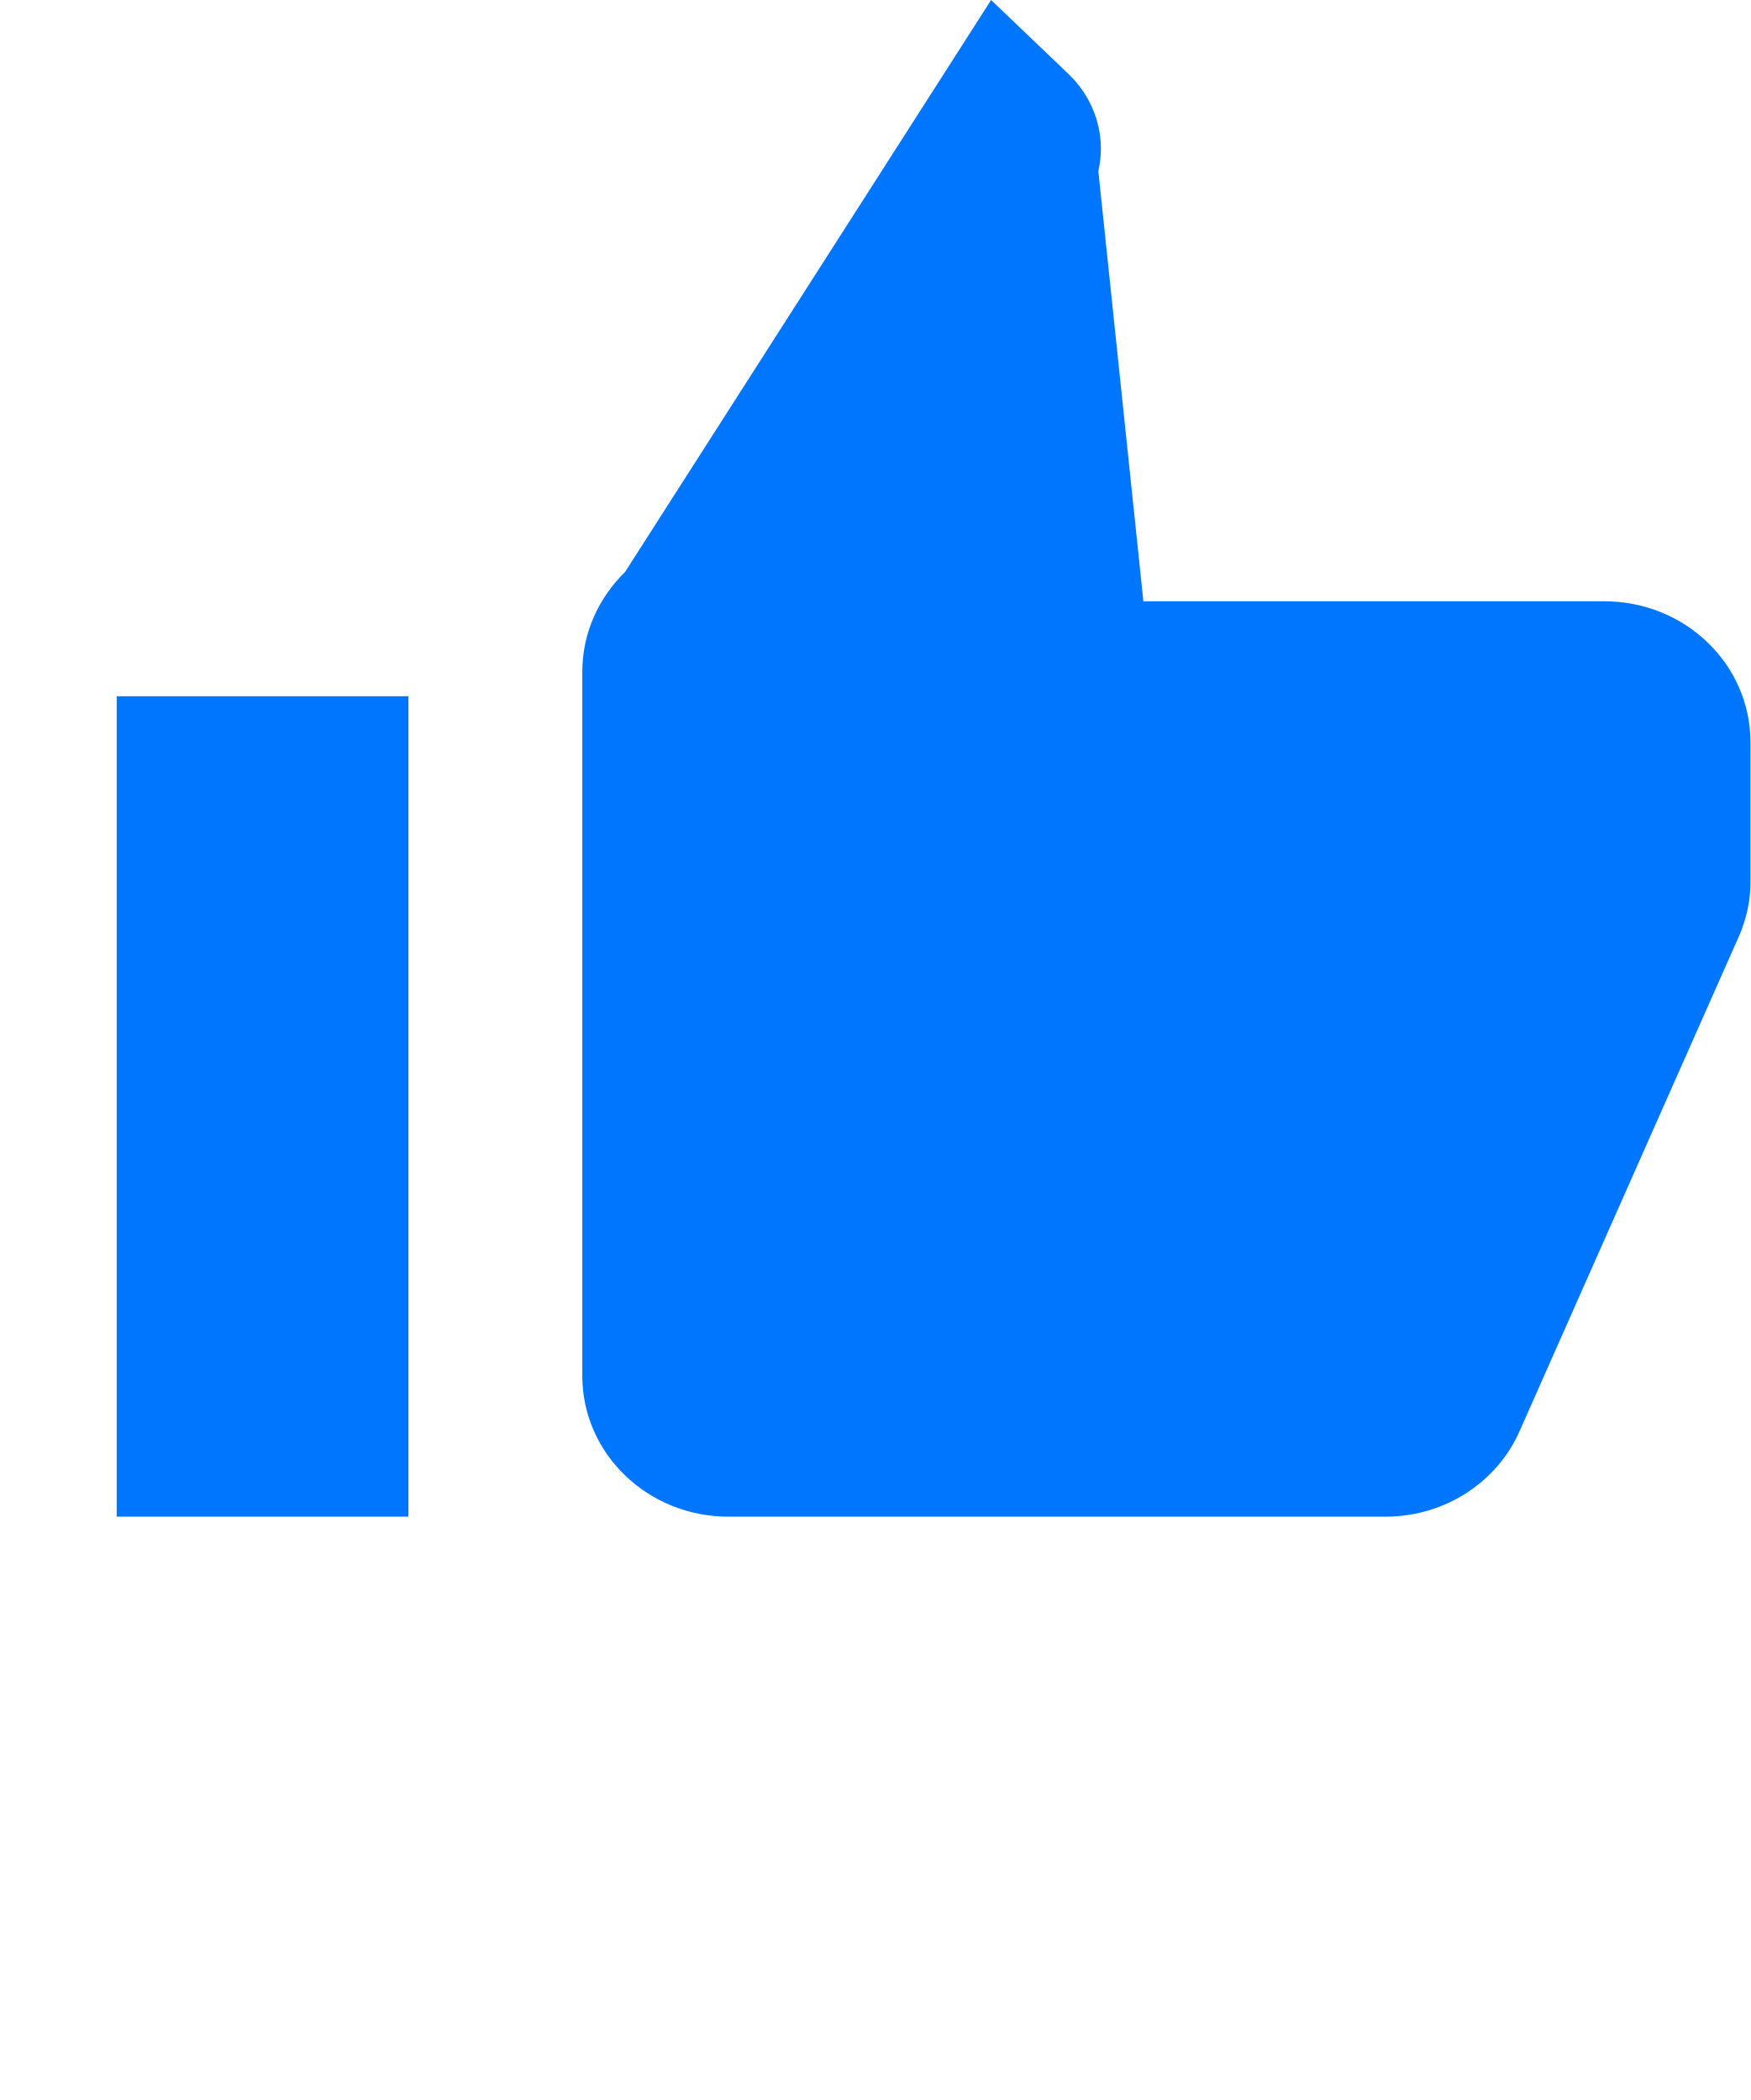
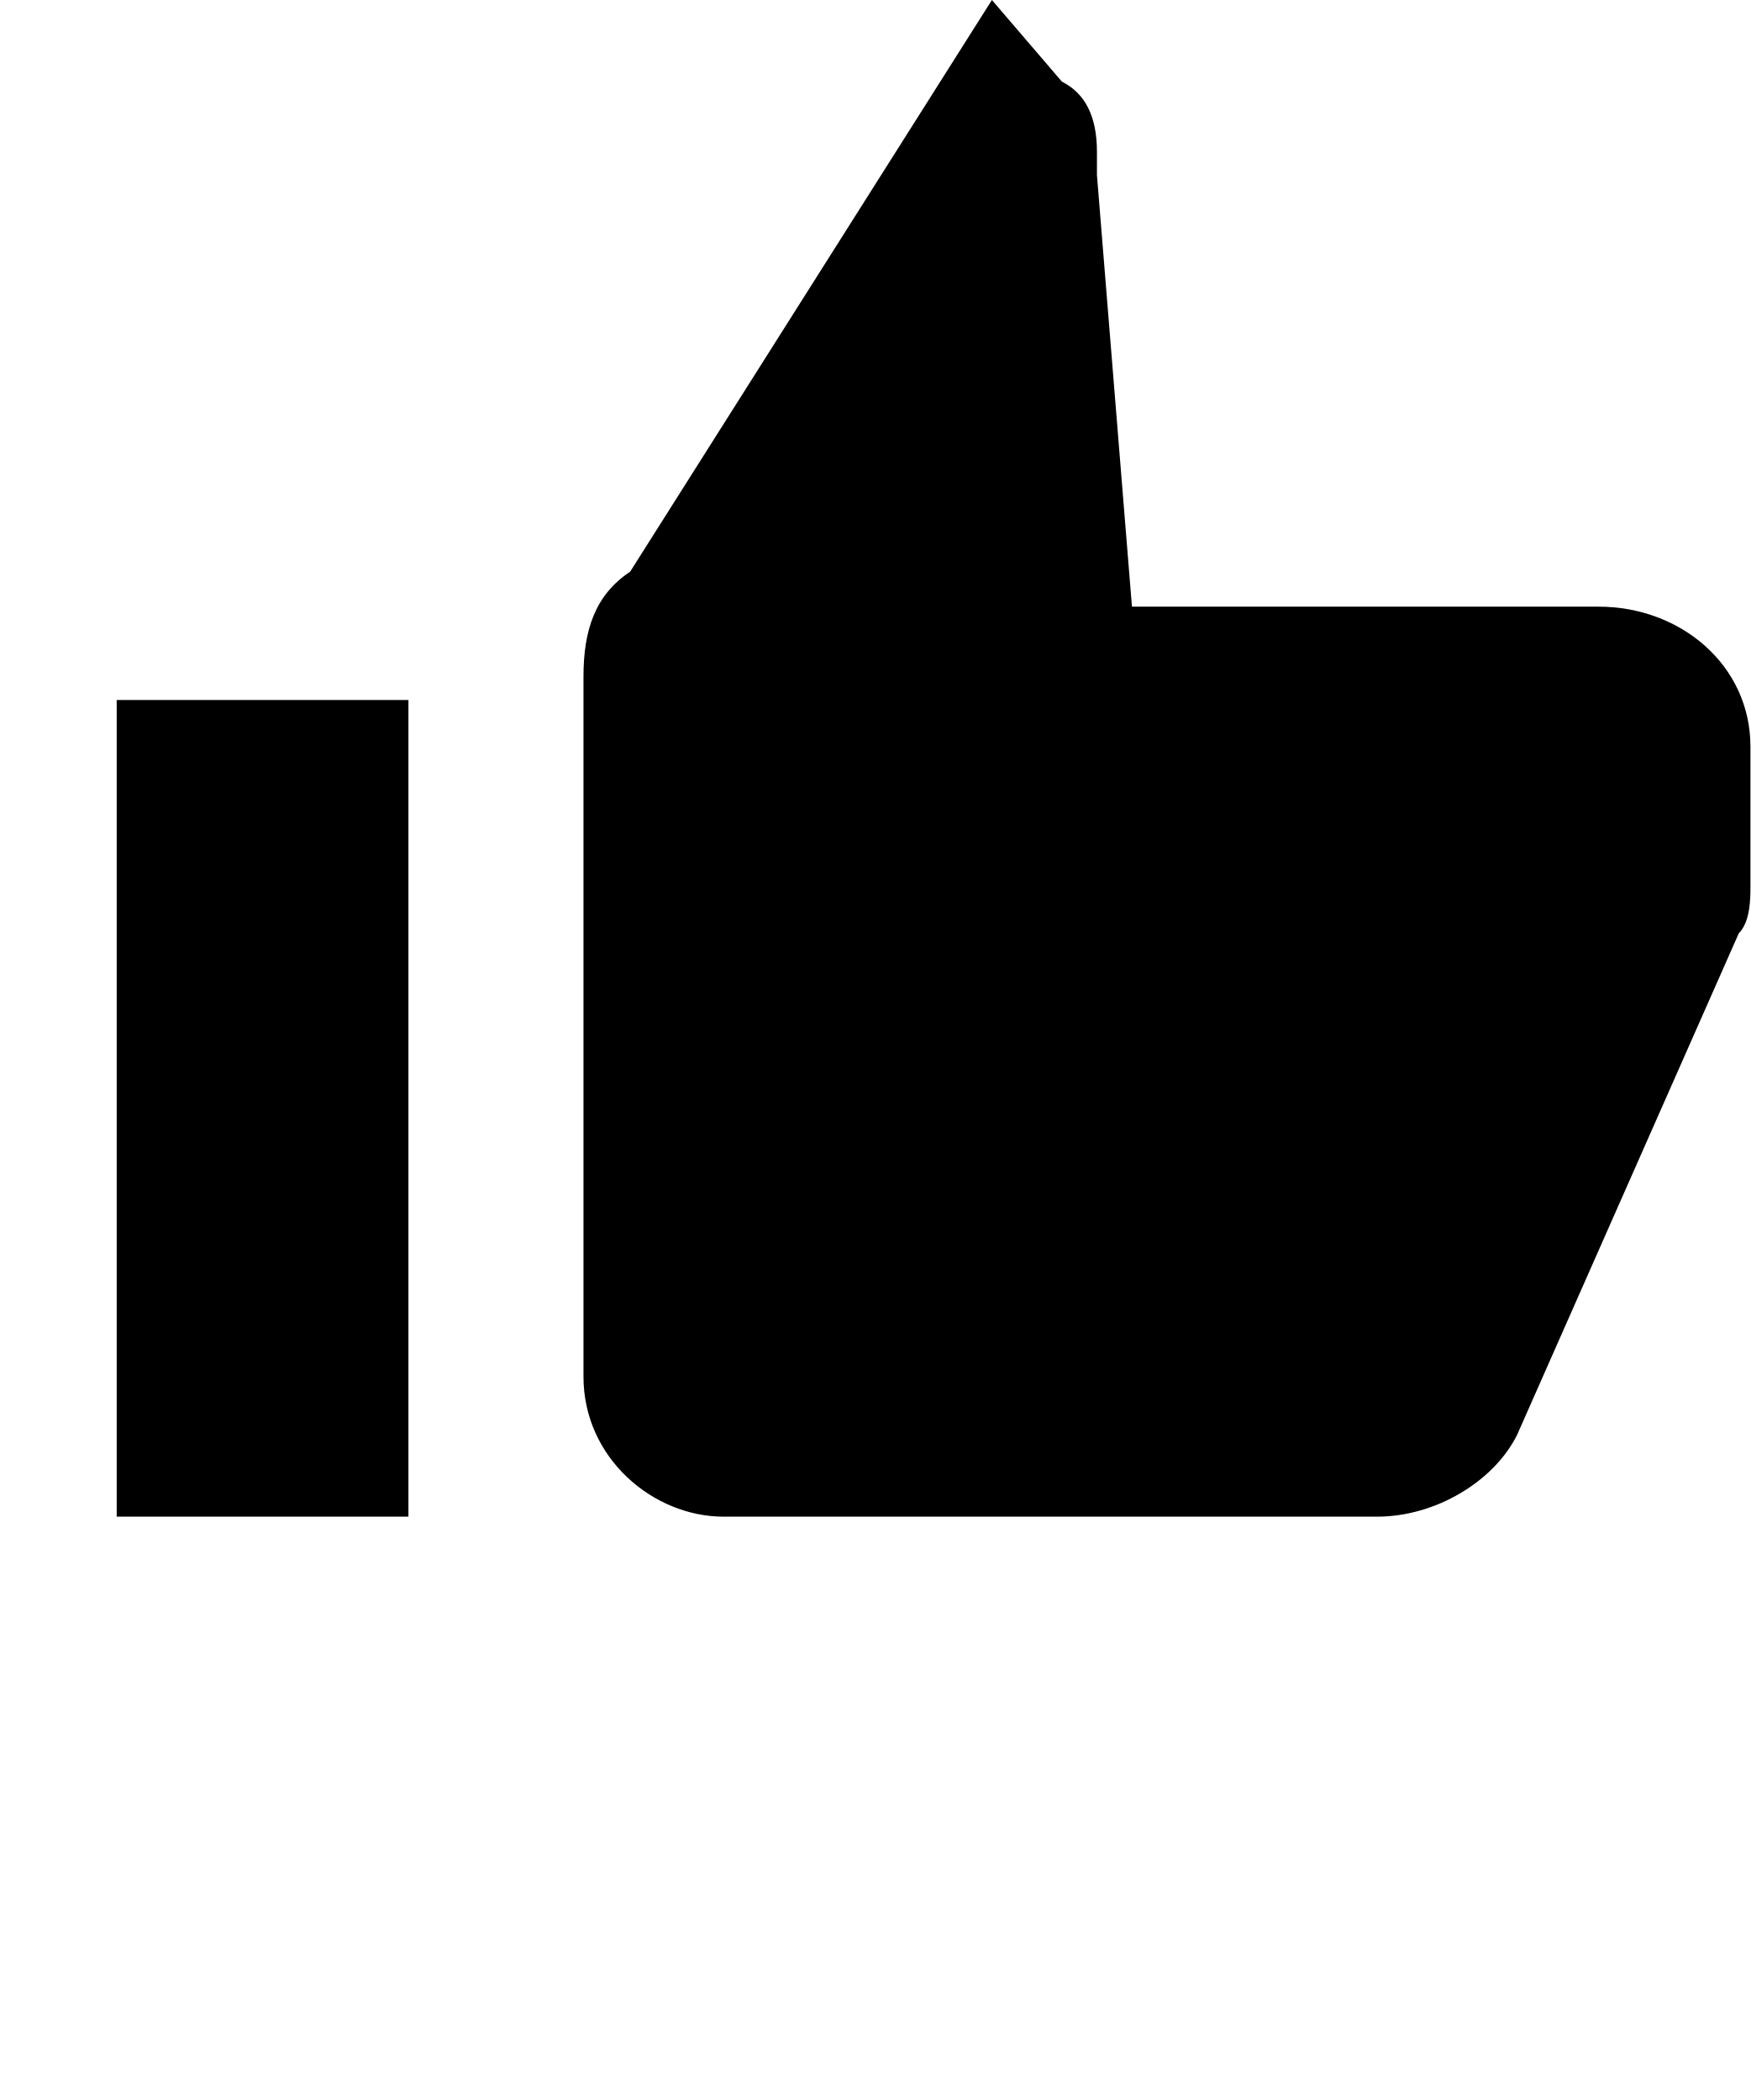
- <svg xmlns="http://www.w3.org/2000/svg" width="15px" height="18px" viewBox="0 0 15 18" version="1.1">
-   <defs />
-   <g id="vote/for-btn-selected" stroke="none" stroke-width="1" fill="none" fill-rule="evenodd">
-     <path d="M1,13 L3.5,13 L3.5,5.968 L1,5.968 L1,13 Z M15,6.361 C15,5.694 14.44,5.154 13.749,5.154 L9.798,5.154 L9.412,1.467 C9.425,1.406 9.434,1.343 9.434,1.277 C9.434,1.026 9.328,0.8 9.159,0.637 L8.493,0 L5.356,4.903 C5.131,5.123 4.99,5.425 4.99,5.757 L4.99,11.793 C4.99,12.46 5.55,13 6.242,13 L11.872,13 C12.391,13 12.835,12.695 13.023,12.264 L14.909,8.008 C14.966,7.87 15,7.722 15,7.568 L15,6.412 L15,6.361 Z" id="Shape-Copy" fill="#0076FF" fill-rule="nonzero" />
+ <svg xmlns="http://www.w3.org/2000/svg" version="1.1" id="Слой_1" x="0px" y="0px" viewBox="0 0 15 18" style="enable-background:new 0 0 15 18;" xml:space="preserve">
+   <g id="vote_x2F_for-btn-selected">
+     <path id="Shape-Copy" d="M1,13h2.5V6H1V13z M15,6.4c0-0.7-0.6-1.2-1.3-1.2h-4L9.4,1.5c0-0.1,0-0.1,0-0.2c0-0.3-0.1-0.5-0.3-0.6   L8.5,0L5.4,4.9C5.1,5.1,5,5.4,5,5.8v6C5,12.5,5.6,13,6.2,13h5.6c0.5,0,1-0.3,1.2-0.7L14.9,8C15,7.9,15,7.7,15,7.6V6.4L15,6.4z" />
  </g>
</svg>
